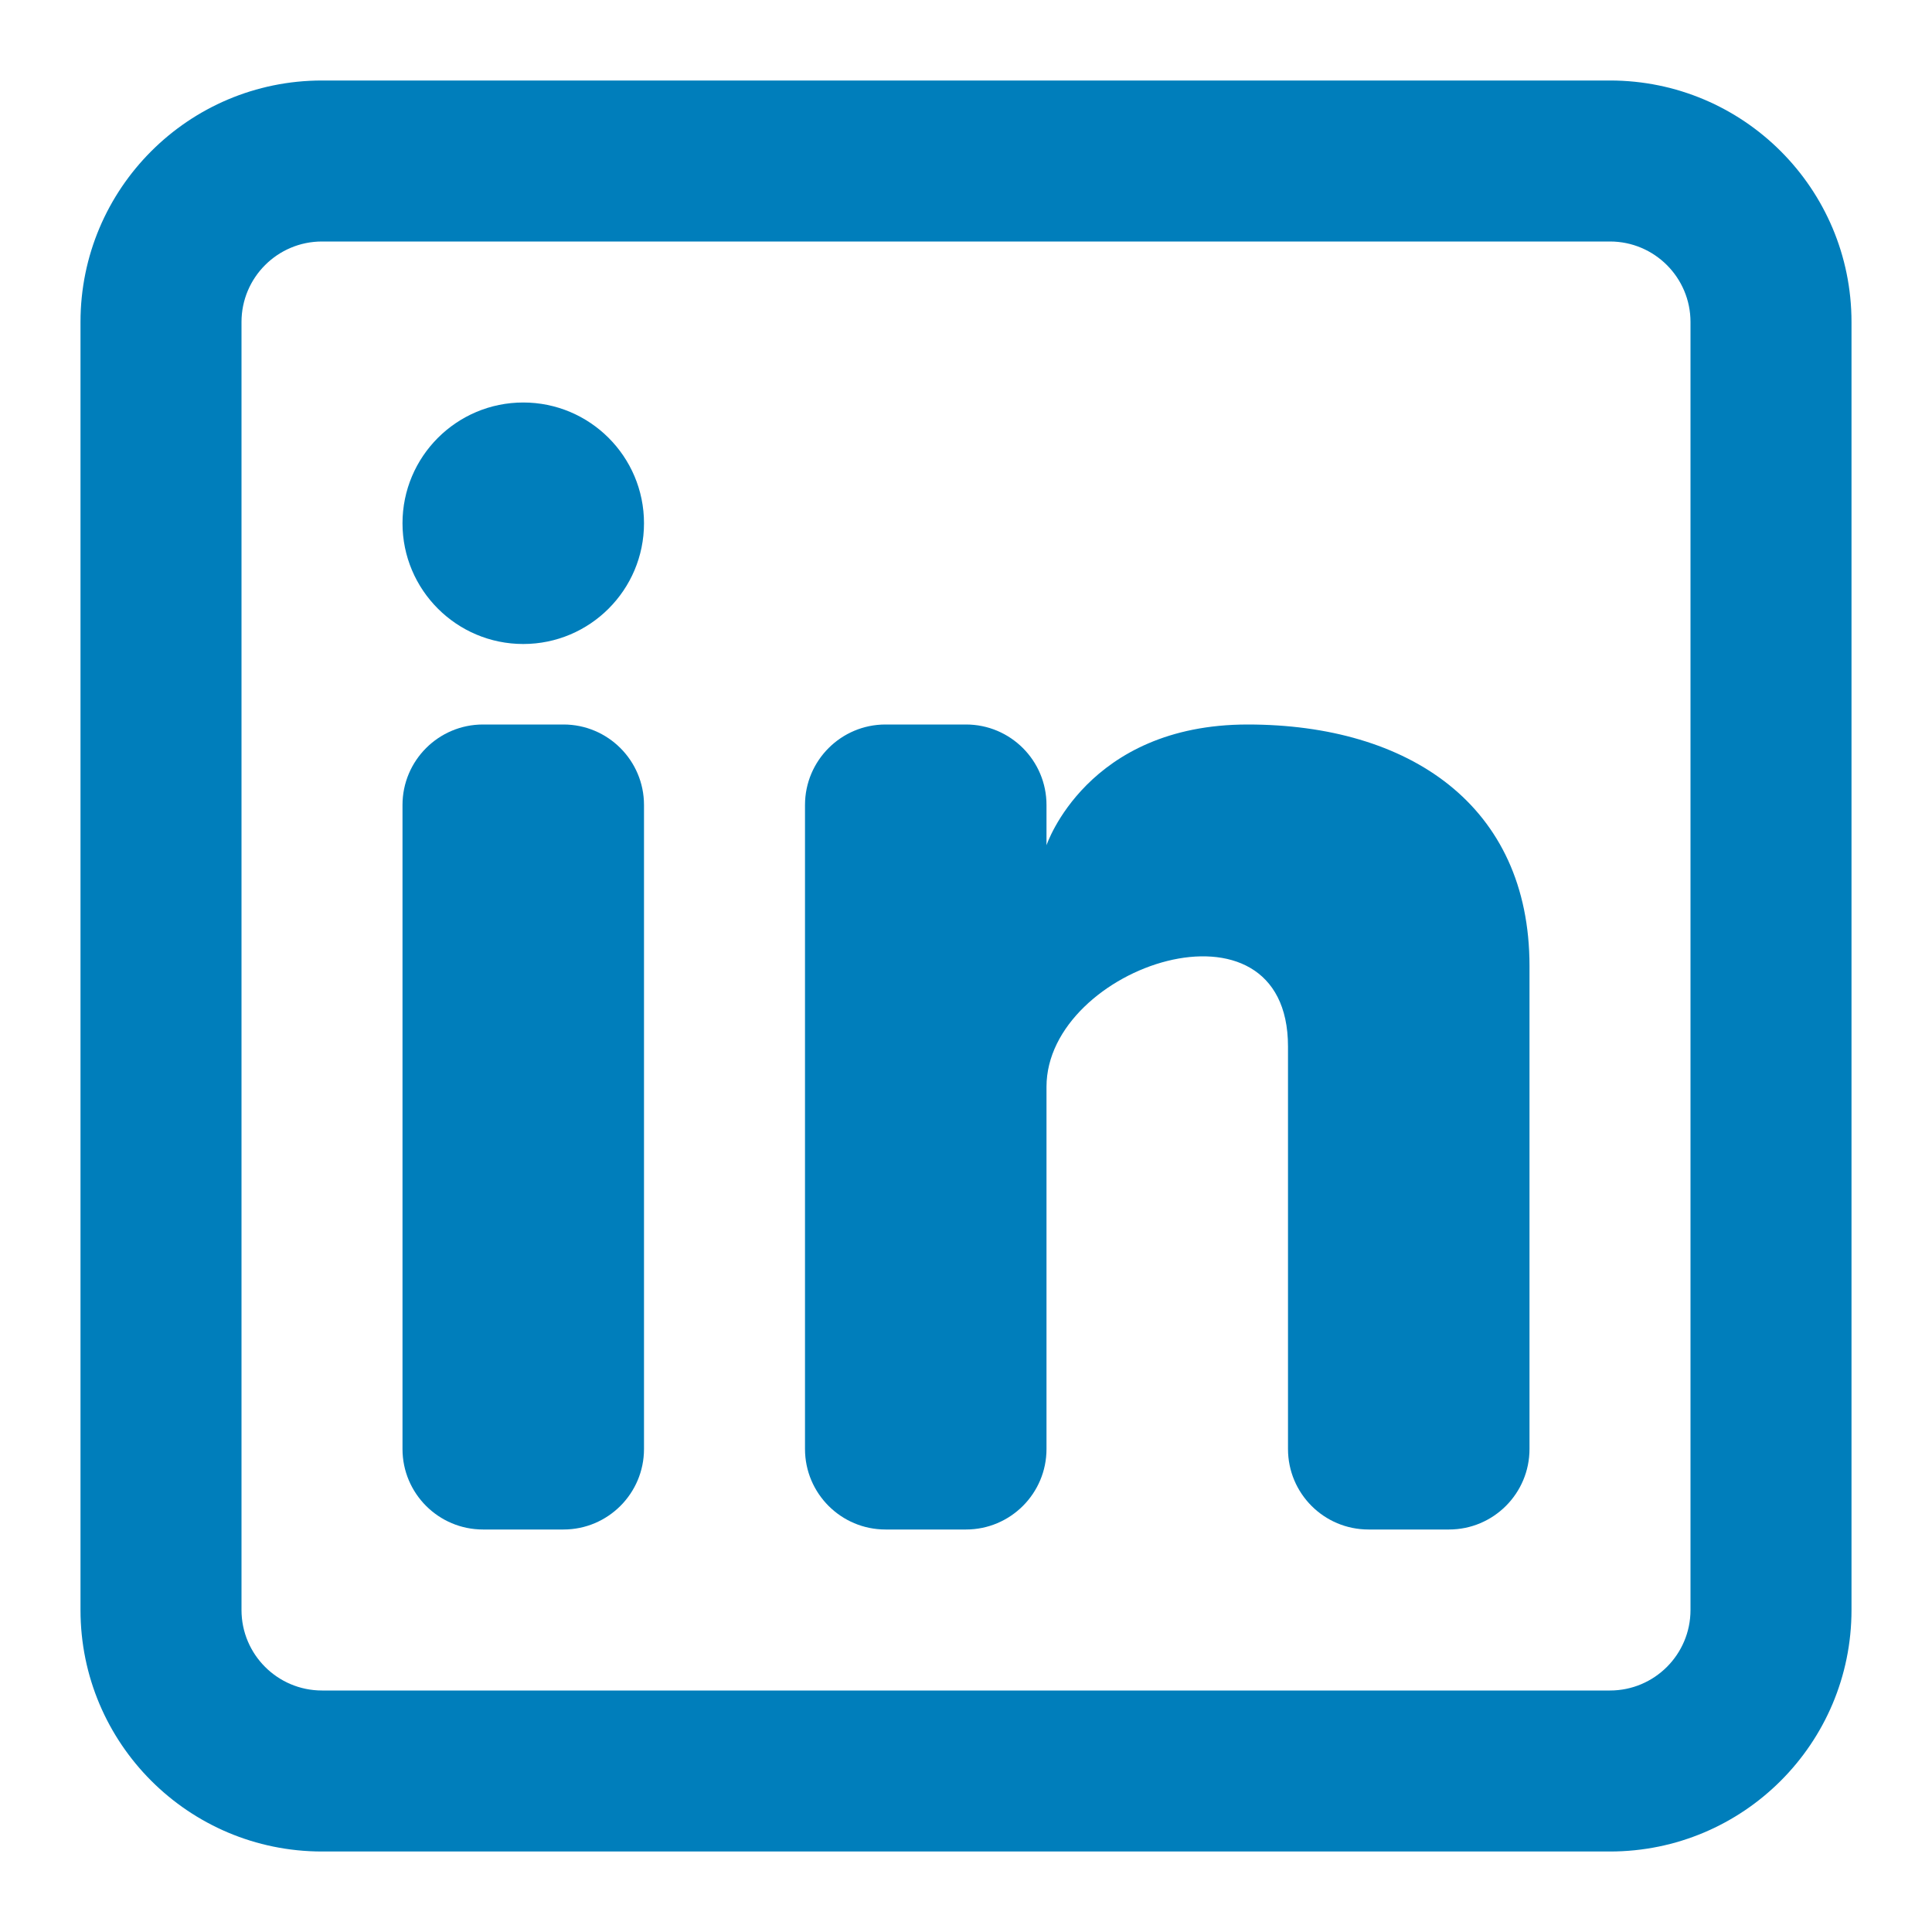
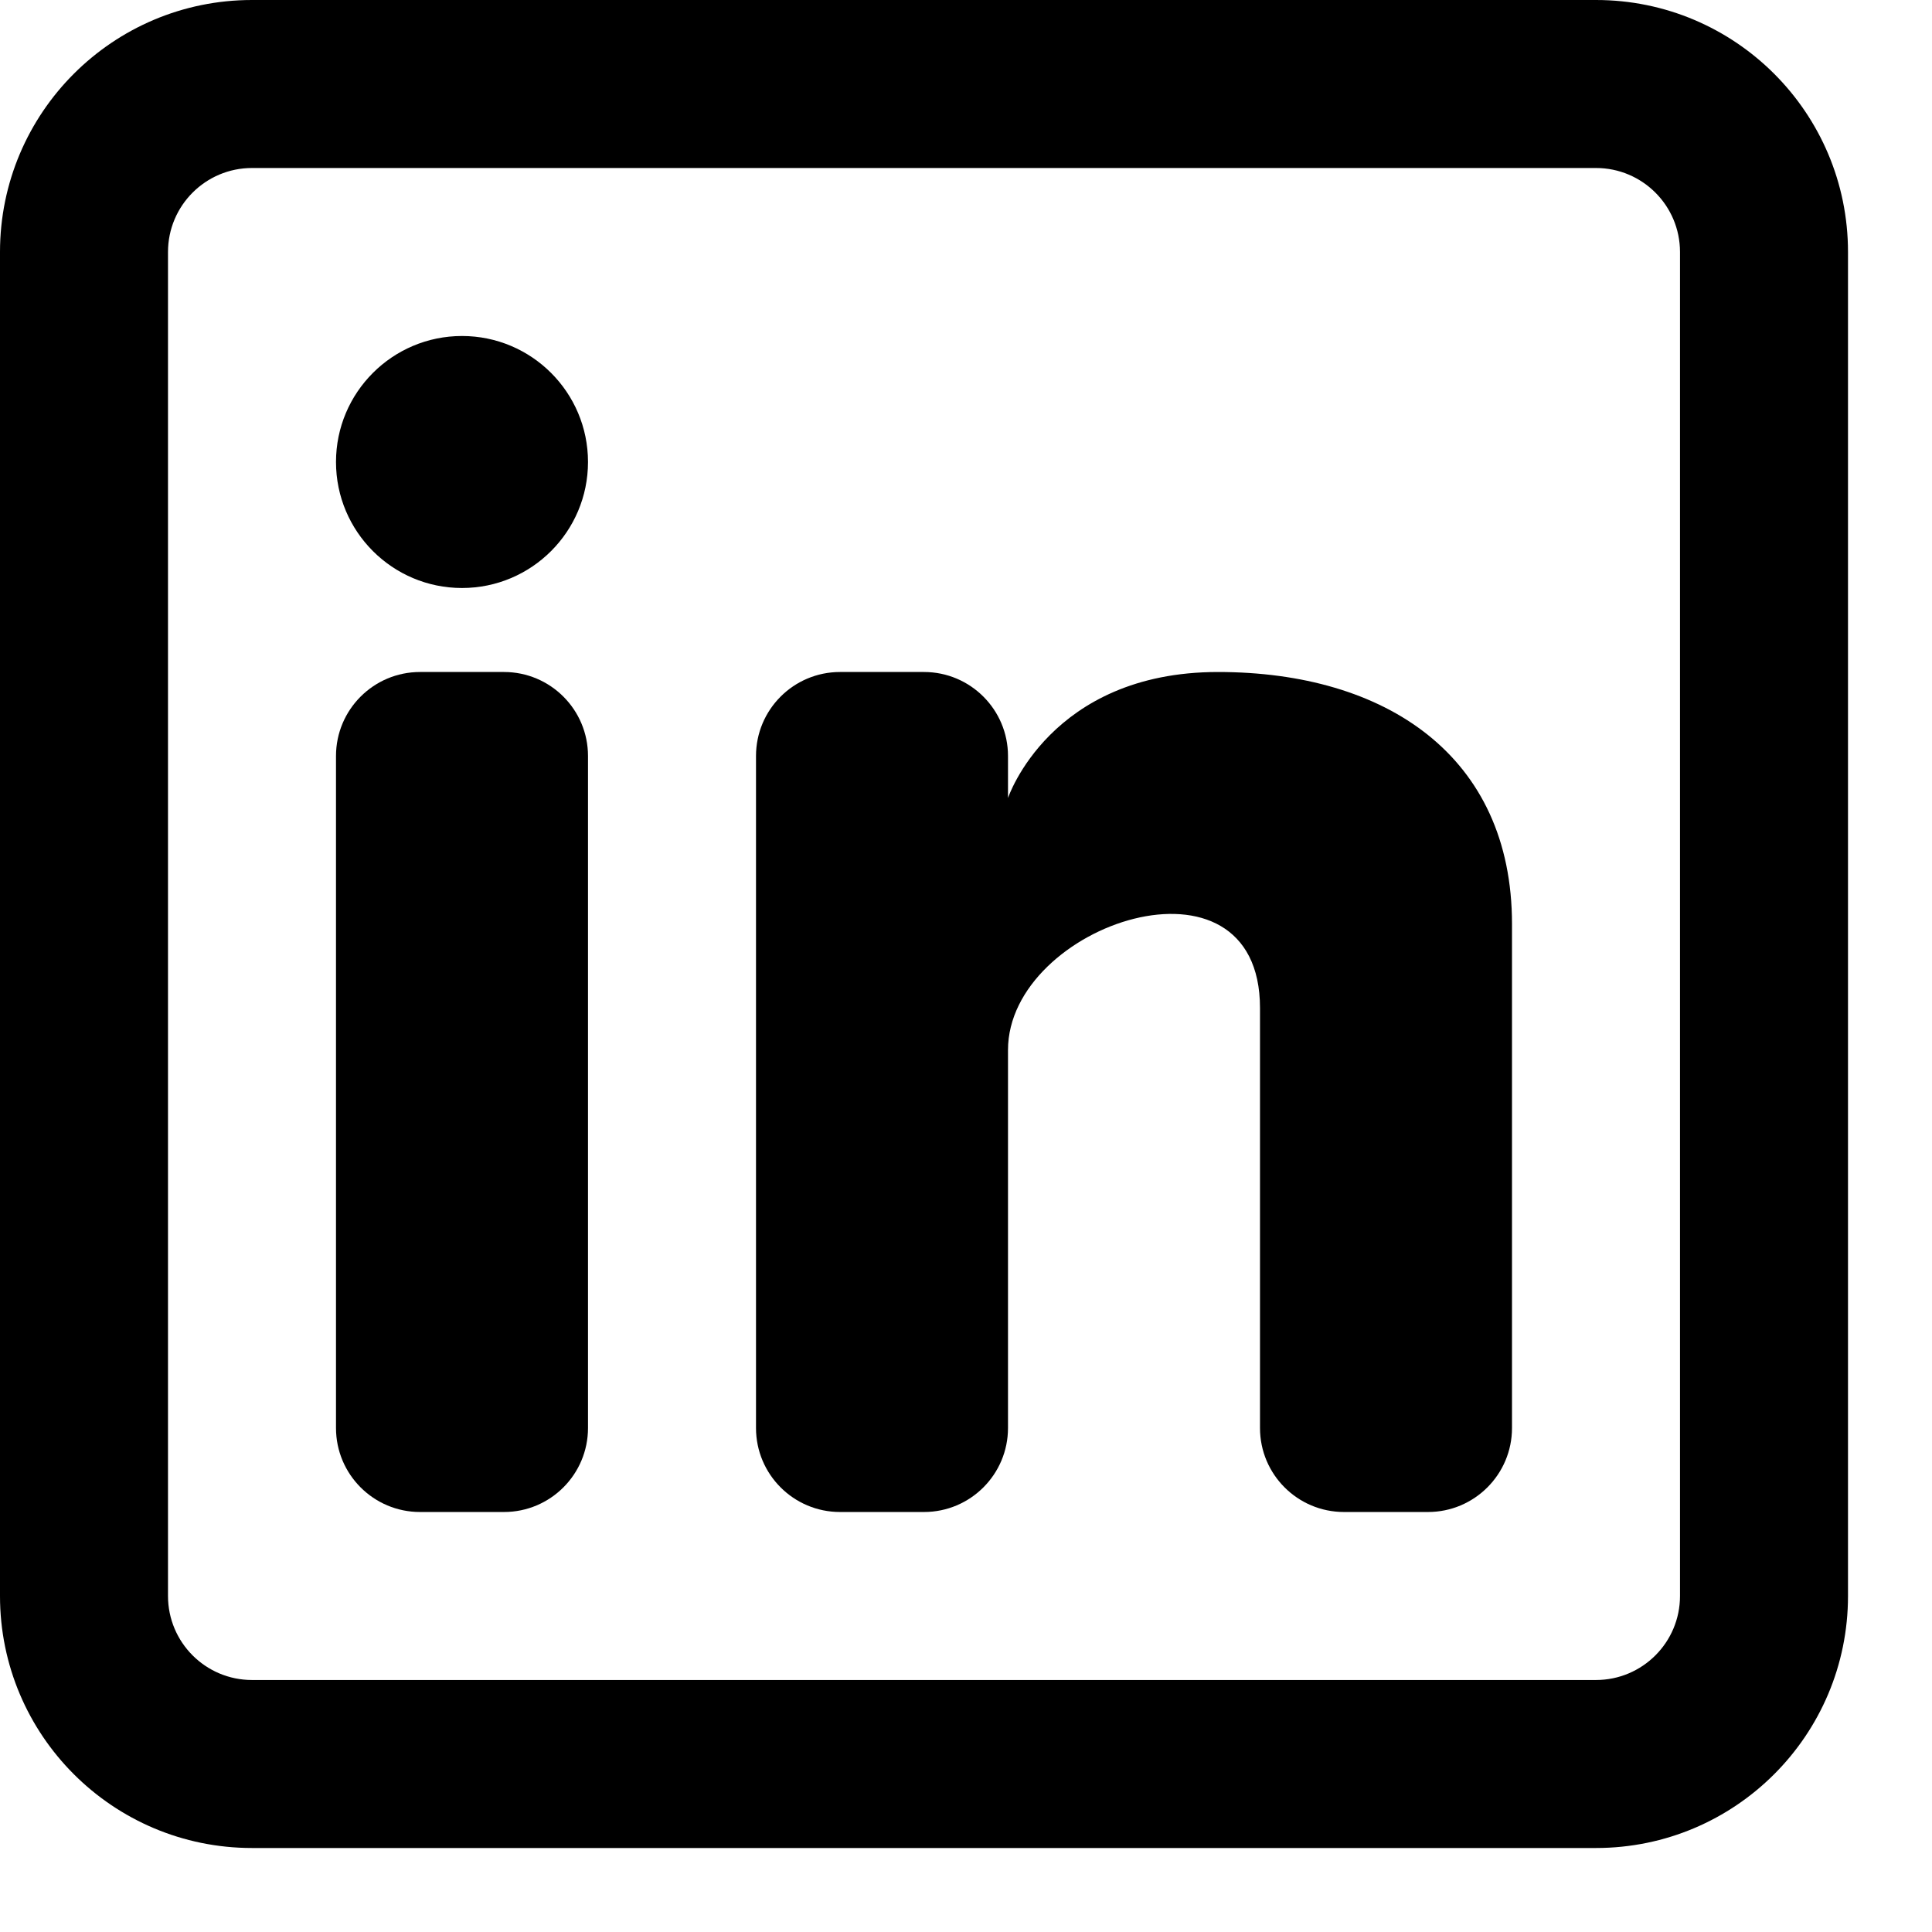
- <svg xmlns="http://www.w3.org/2000/svg" width="800px" height="800px" viewBox="0 0 24 24">
-   <path fill="#007EBB" d="M6.5 8C7.328 8 8 7.328 8 6.5C8 5.672 7.328 5 6.5 5C5.672 5 5 5.672 5 6.5C5 7.328 5.672 8 6.5 8Z" />
-   <path fill="#007EBB" d="M5 10C5 9.448 5.448 9 6 9H7C7.552 9 8 9.448 8 10V18C8 18.552 7.552 19 7 19H6C5.448 19 5 18.552 5 18V10Z" />
-   <path fill="#007EBB" d="M11 19H12C12.552 19 13 18.552 13 18V13.5C13 12 16 11 16 13V18C16 18.553 16.448 19 17 19H18C18.552 19 19 18.552 19 18V12C19 10 17.5 9 15.5 9C13.5 9 13 10.5 13 10.5V10C13 9.448 12.552 9 12 9H11C10.448 9 10 9.448 10 10V18C10 18.552 10.448 19 11 19Z" />
-   <path fill="#007EBB" fill-rule="evenodd" clip-rule="evenodd" d="M20 1C21.657 1 23 2.343 23 4V20C23 21.657 21.657 23 20 23H4C2.343 23 1 21.657 1 20V4C1 2.343 2.343 1 4 1H20ZM20 3C20.552 3 21 3.448 21 4V20C21 20.552 20.552 21 20 21H4C3.448 21 3 20.552 3 20V4C3 3.448 3.448 3 4 3H20Z" />
+ <svg xmlns="http://www.w3.org/2000/svg" width="800px" height="800px" viewBox="1 1 23 23">
+   <path d="M6.5 8C7.328 8 8 7.328 8 6.5C8 5.672 7.328 5 6.5 5C5.672 5 5 5.672 5 6.5C5 7.328 5.672 8 6.5 8Z" />
+   <path d="M5 10C5 9.448 5.448 9 6 9H7C7.552 9 8 9.448 8 10V18C8 18.552 7.552 19 7 19H6C5.448 19 5 18.552 5 18V10Z" />
+   <path d="M11 19H12C12.552 19 13 18.552 13 18V13.5C13 12 16 11 16 13V18C16 18.553 16.448 19 17 19H18C18.552 19 19 18.552 19 18V12C19 10 17.5 9 15.5 9C13.5 9 13 10.5 13 10.5V10C13 9.448 12.552 9 12 9H11C10.448 9 10 9.448 10 10V18C10 18.552 10.448 19 11 19Z" />
+   <path fill-rule="evenodd" clip-rule="evenodd" d="M20 1C21.657 1 23 2.343 23 4V20C23 21.657 21.657 23 20 23H4C2.343 23 1 21.657 1 20V4C1 2.343 2.343 1 4 1H20ZM20 3C20.552 3 21 3.448 21 4V20C21 20.552 20.552 21 20 21H4C3.448 21 3 20.552 3 20V4C3 3.448 3.448 3 4 3H20Z" />
</svg>
